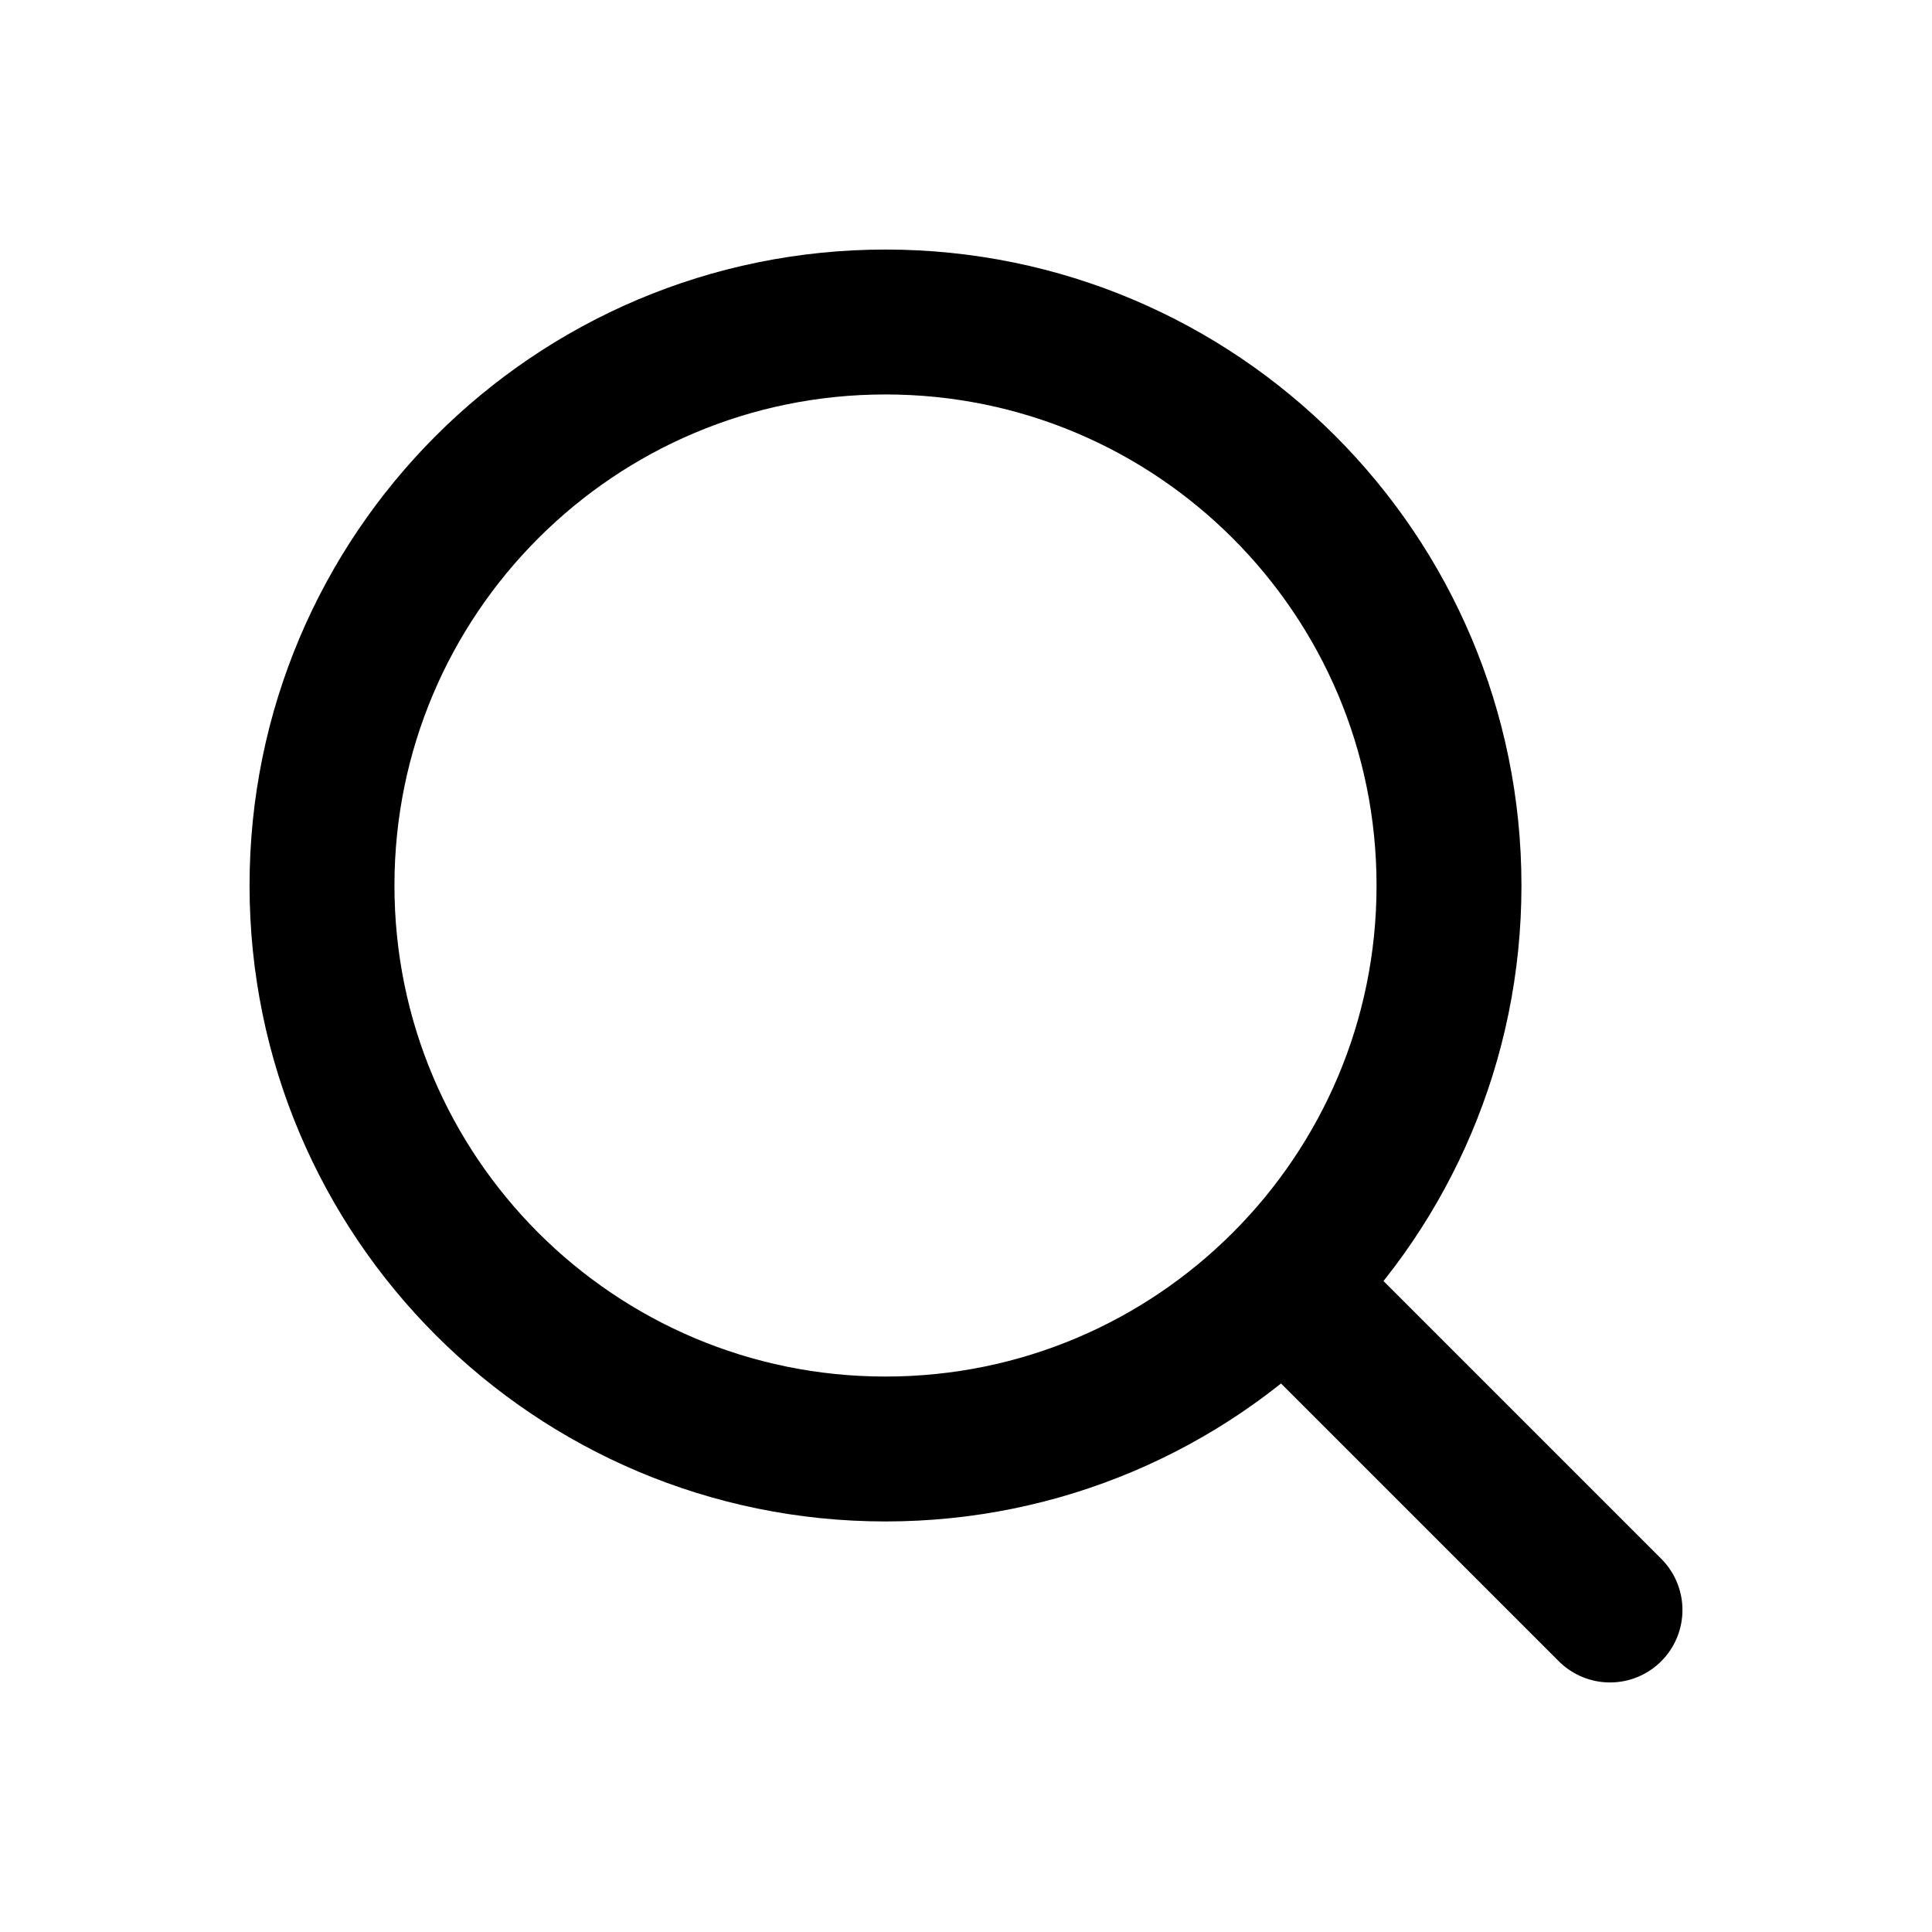
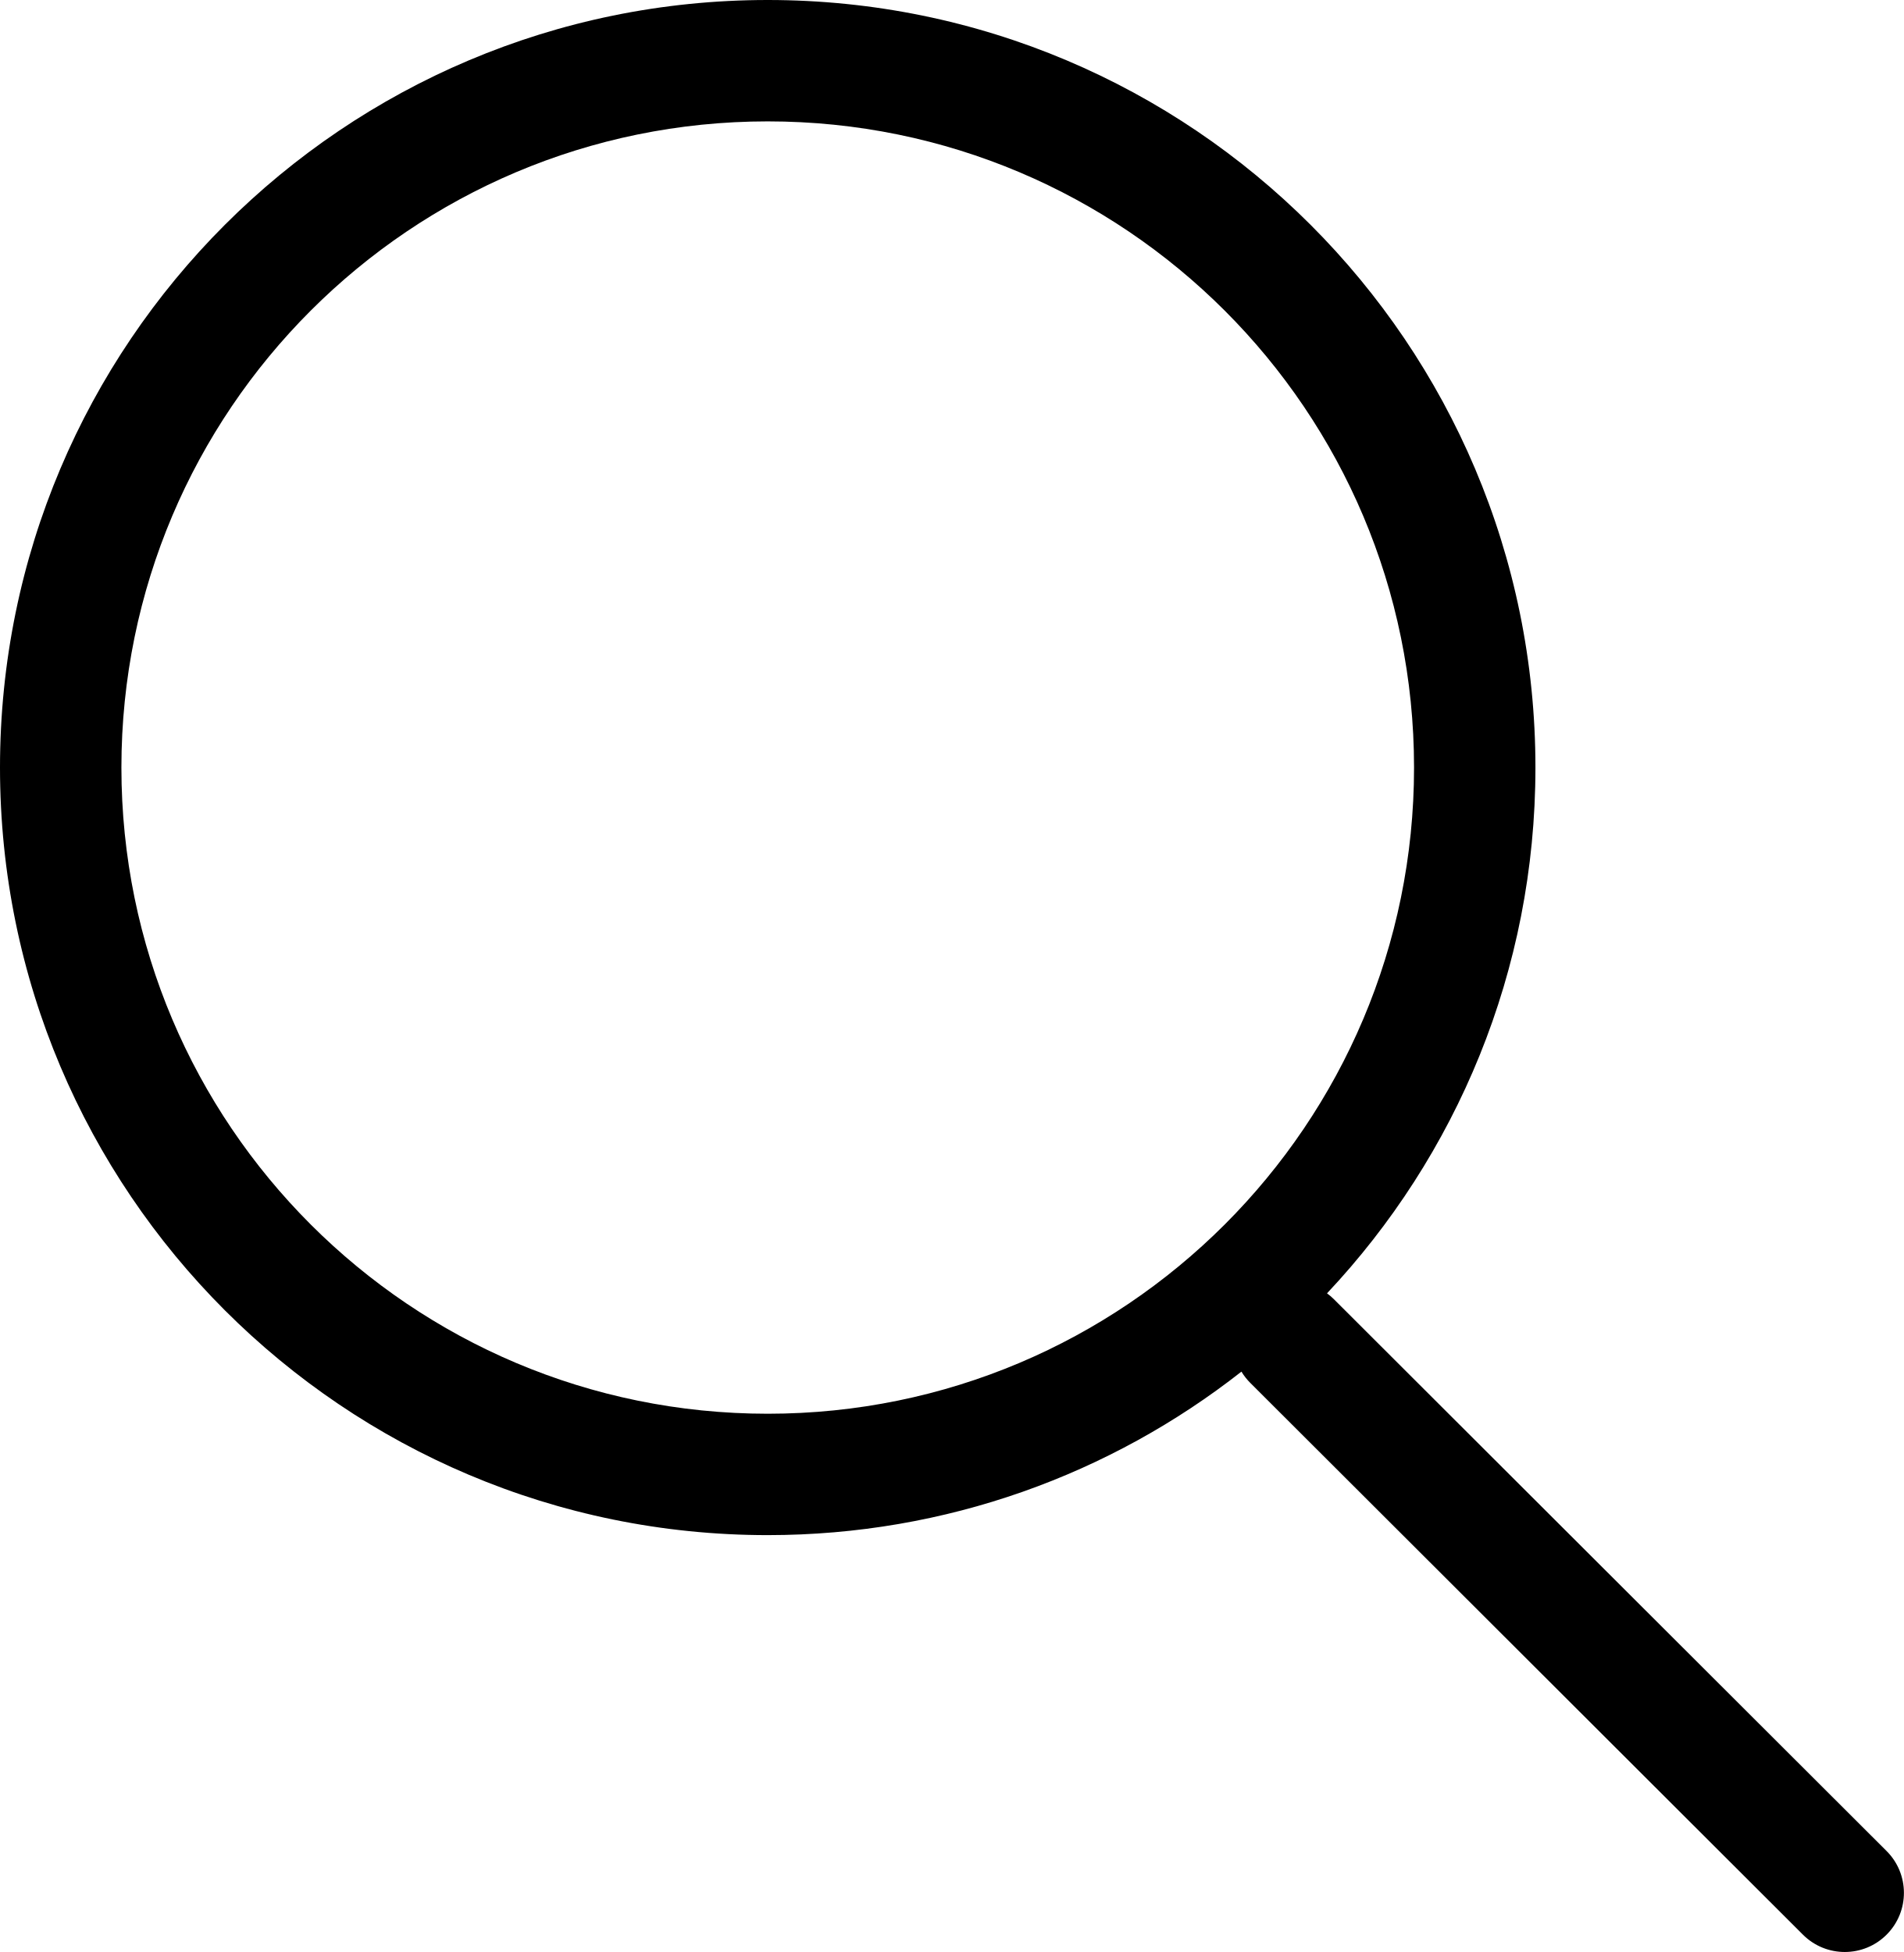
- <svg xmlns="http://www.w3.org/2000/svg" viewBox="0 0 24 24" fill="none" stroke="currentColor" stroke-width="1.8" stroke-linecap="round" stroke-linejoin="round">
-   <circle cx="11" cy="11" r="7" />
-   <line x1="20" y1="20" x2="16.5" y2="16.5" />
+ <svg xmlns="http://www.w3.org/2000/svg" version="1.1" id="Layer_1" x="0px" y="0px" width="119.828px" height="122.88px" viewBox="0 0 119.828 122.88" enable-background="new 0 0 119.828 122.88" xml:space="preserve">
+   <g>
+     <path d="M48.319,0C61.662,0,73.74,5.408,82.484,14.152c8.744,8.744,14.152,20.823,14.152,34.166 c0,12.809-4.984,24.451-13.117,33.098c0.148,0.109,0.291,0.23,0.426,0.364l34.785,34.737c1.457,1.449,1.465,3.807,0.014,5.265 c-1.449,1.458-3.807,1.464-5.264,0.015L78.695,87.06c-0.221-0.22-0.408-0.46-0.563-0.715c-8.213,6.447-18.564,10.292-29.814,10.292 c-13.343,0-25.423-5.408-34.167-14.152C5.408,73.741,0,61.661,0,48.318s5.408-25.422,14.152-34.166C22.896,5.409,34.976,0,48.319,0 L48.319,0z M77.082,19.555c-7.361-7.361-17.53-11.914-28.763-11.914c-11.233,0-21.403,4.553-28.764,11.914 C12.194,26.916,7.641,37.085,7.641,48.318c0,11.233,4.553,21.403,11.914,28.764c7.36,7.361,17.53,11.914,28.764,11.914 c11.233,0,21.402-4.553,28.763-11.914c7.361-7.36,11.914-17.53,11.914-28.764C88.996,37.085,84.443,26.916,77.082,19.555 L77.082,19.555z" />
+   </g>
</svg>
